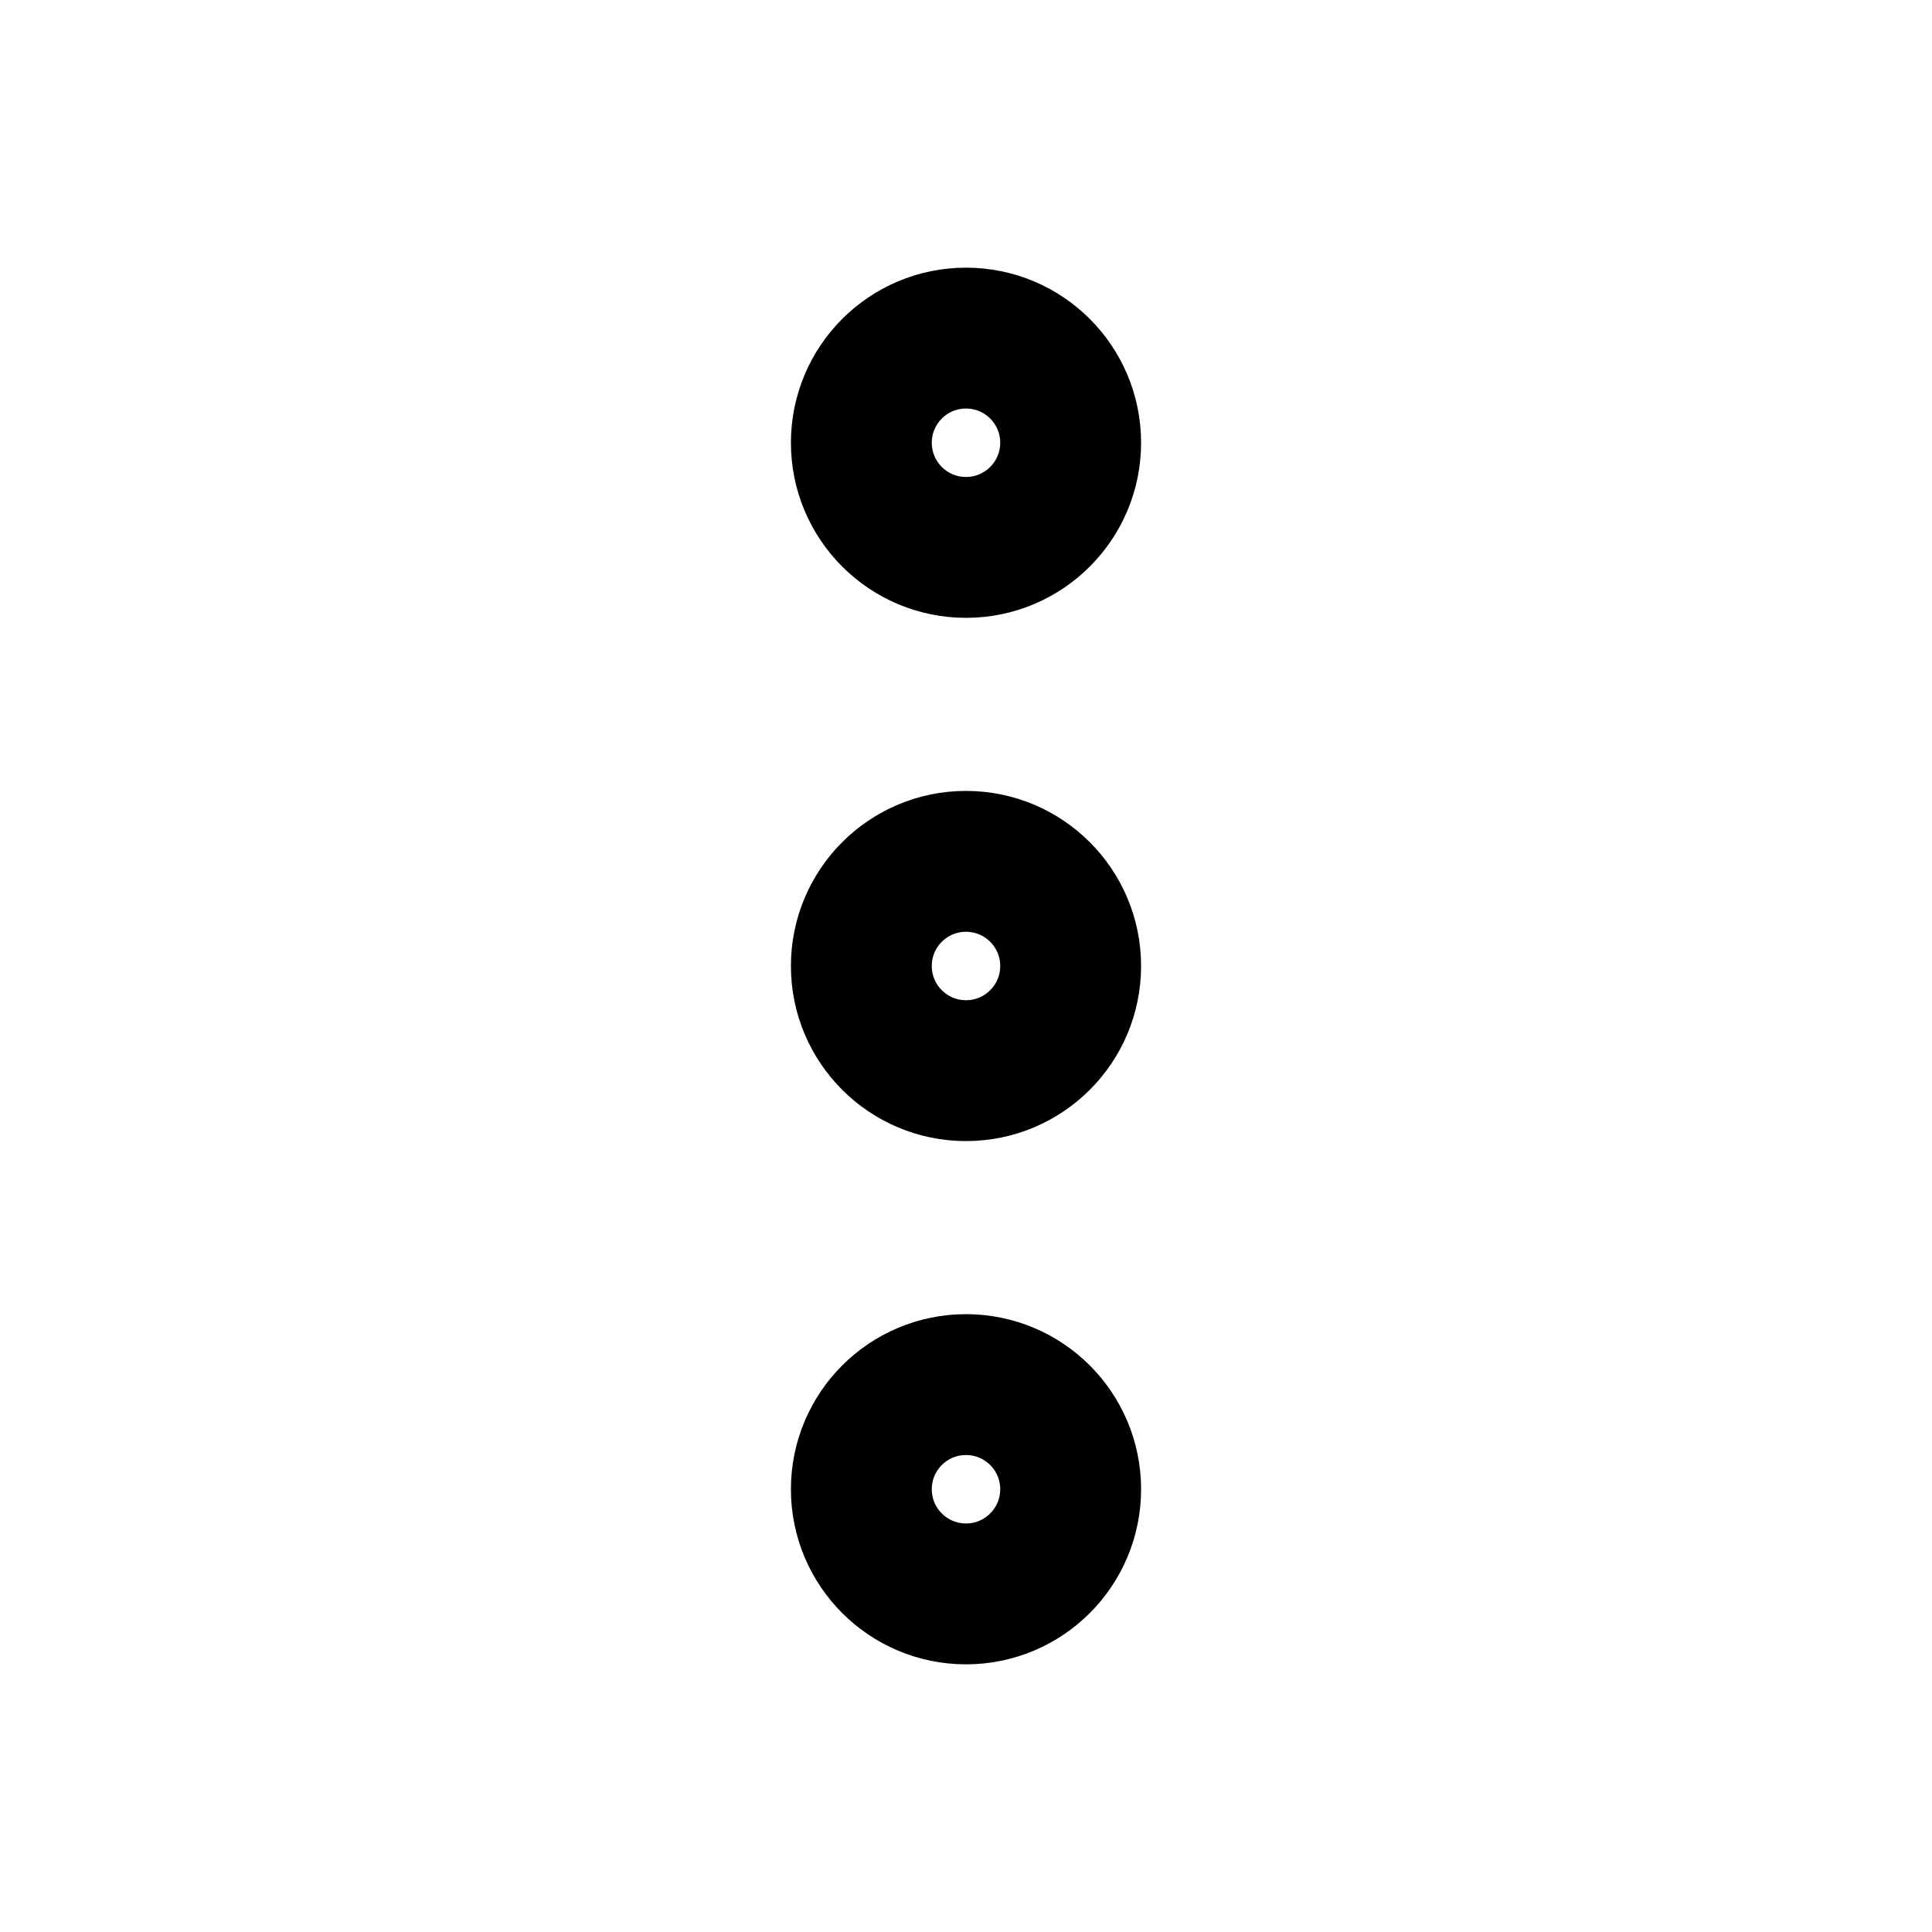
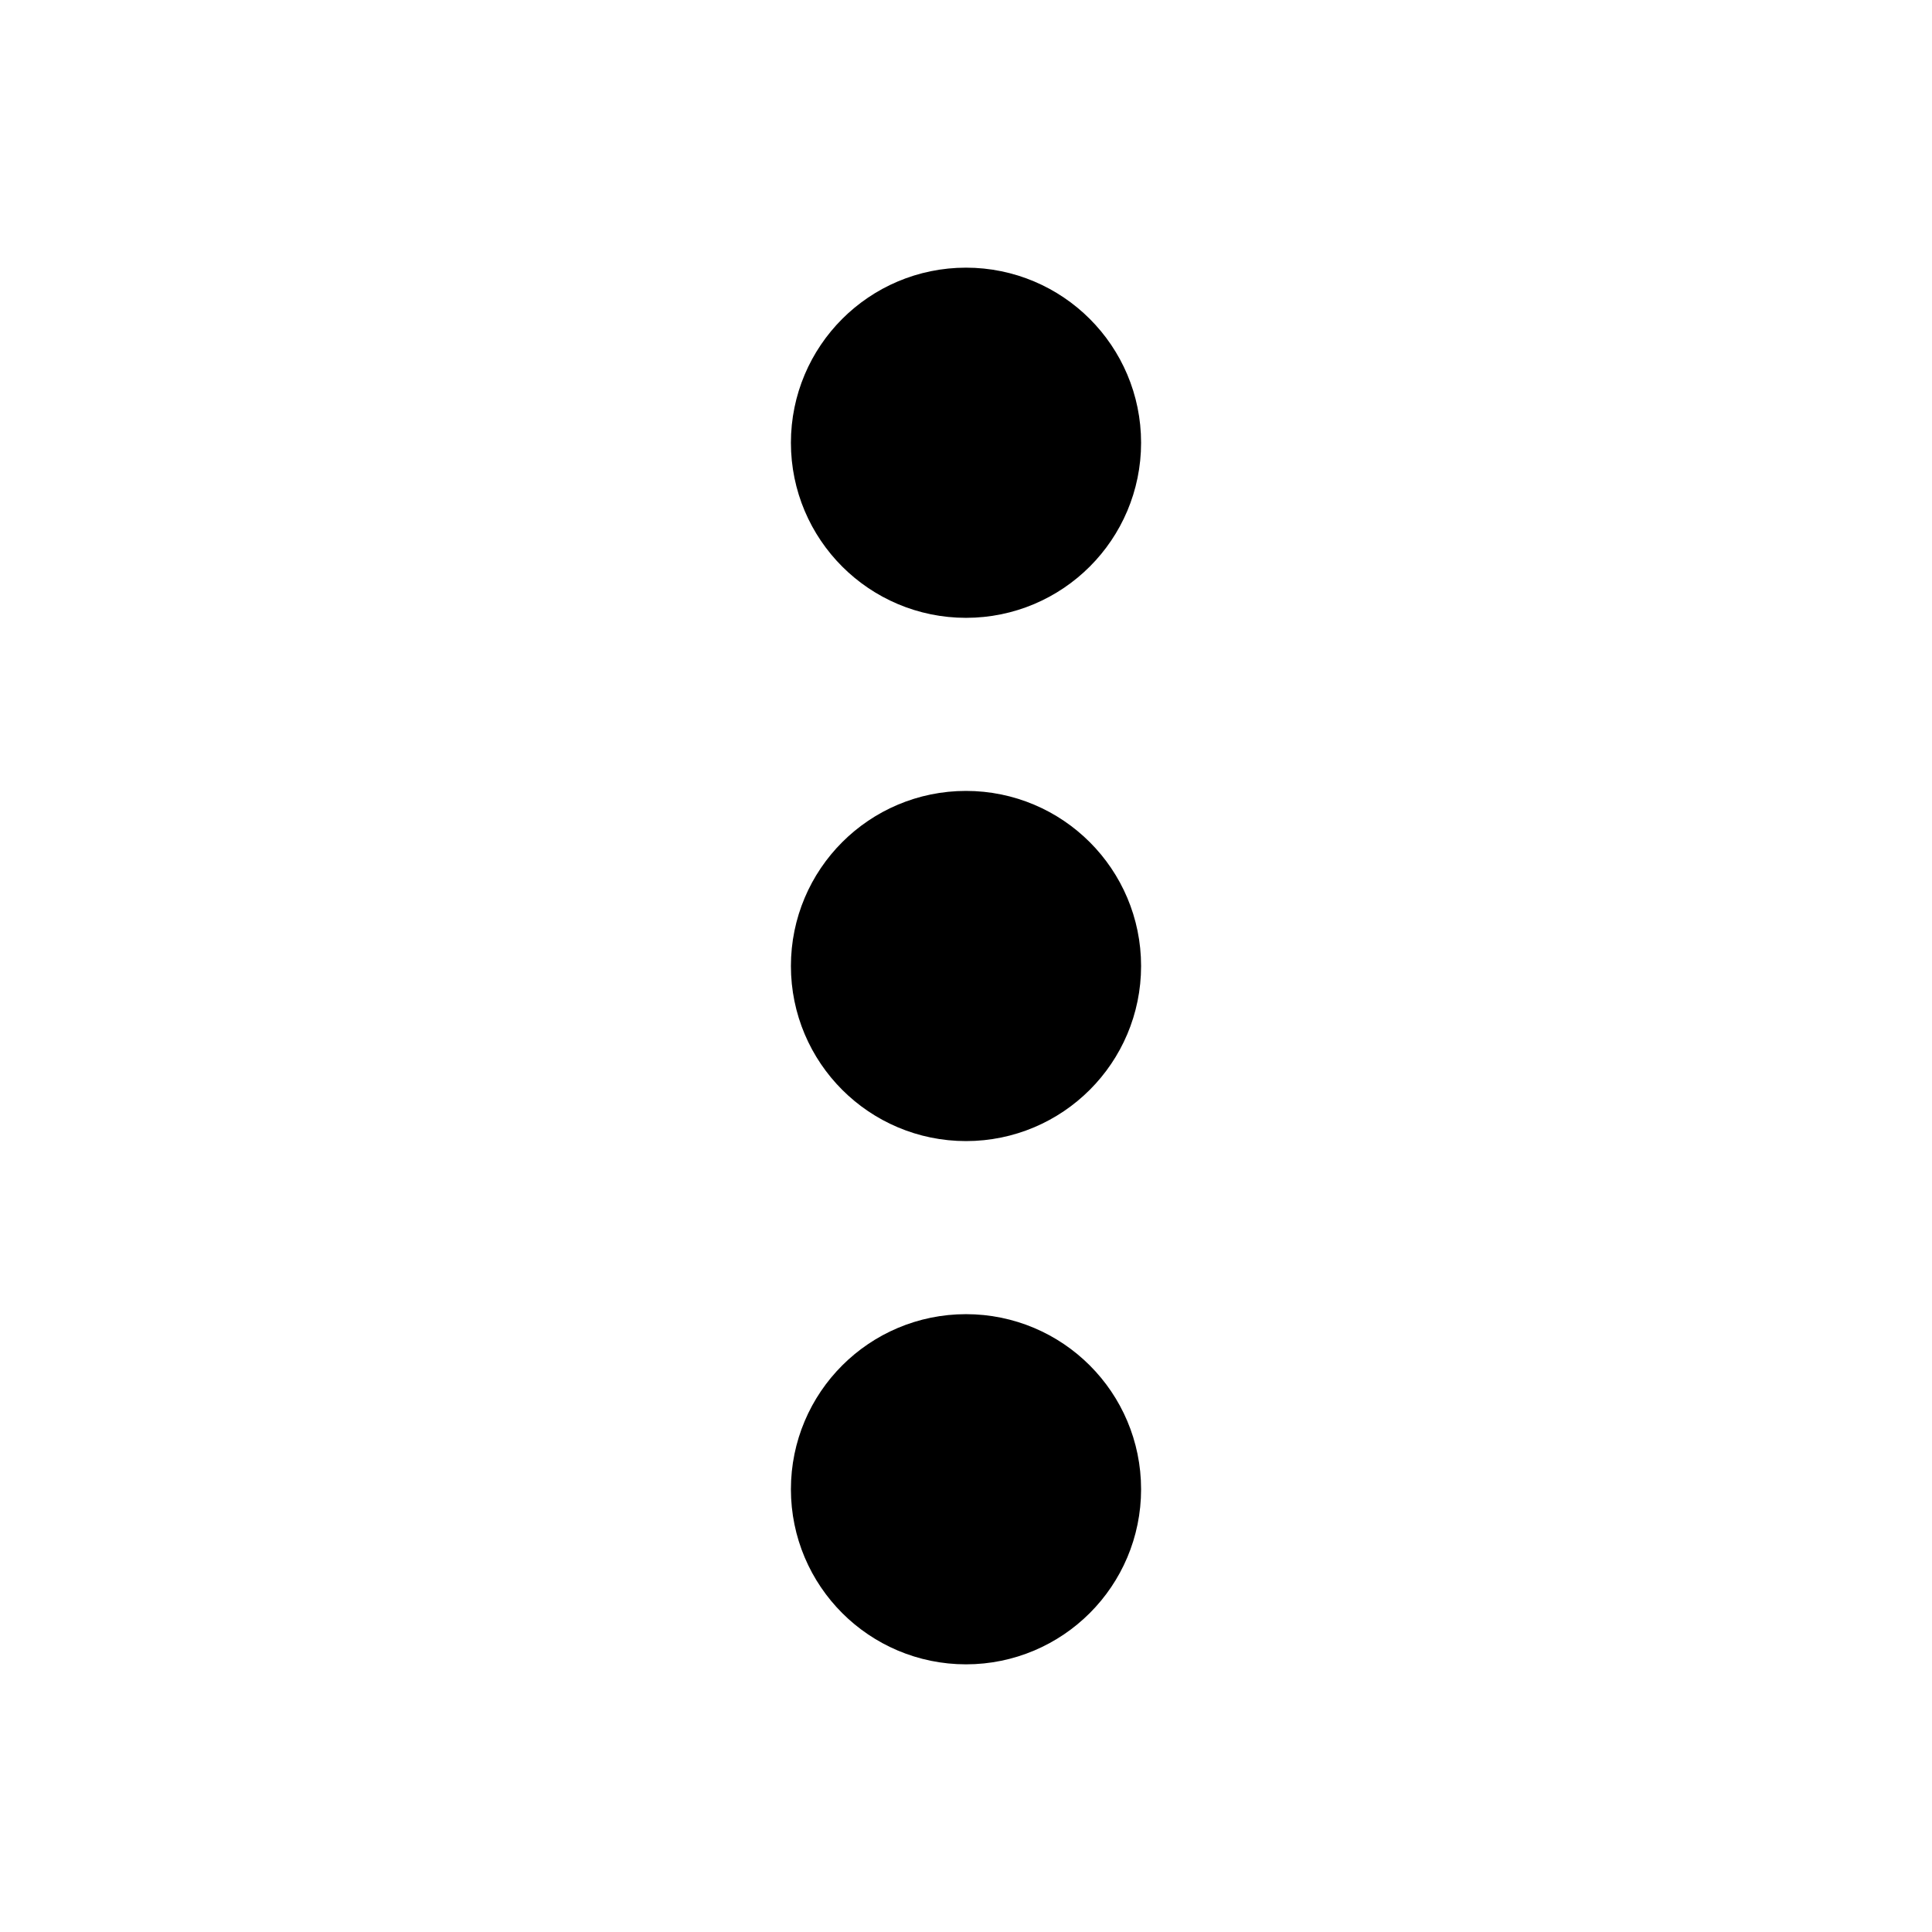
<svg xmlns="http://www.w3.org/2000/svg" viewBox="0 0 24 24" width="24" height="24" fill="none" stroke="currentColor" stroke-width="1.75" stroke-linecap="round" stroke-linejoin="round">
  <path d="M10.7 5.5 A1.3 1.3 0 1 0 13.3 5.5 A1.3 1.3 0 1 0 10.7 5.5 Z" />
  <path d="M10.7 12 A1.3 1.3 0 1 0 13.3 12 A1.3 1.3 0 1 0 10.7 12 Z" />
  <path d="M10.7 18.5 A1.3 1.3 0 1 0 13.3 18.5 A1.3 1.3 0 1 0 10.7 18.5 Z" />
+   <path d="M12 5.5 L 12.01 5.5" />
+   <path d="M12 12 L 12.01 12" />
+   <path d="M12 18.5 L 12.01 18.5" />
</svg>
